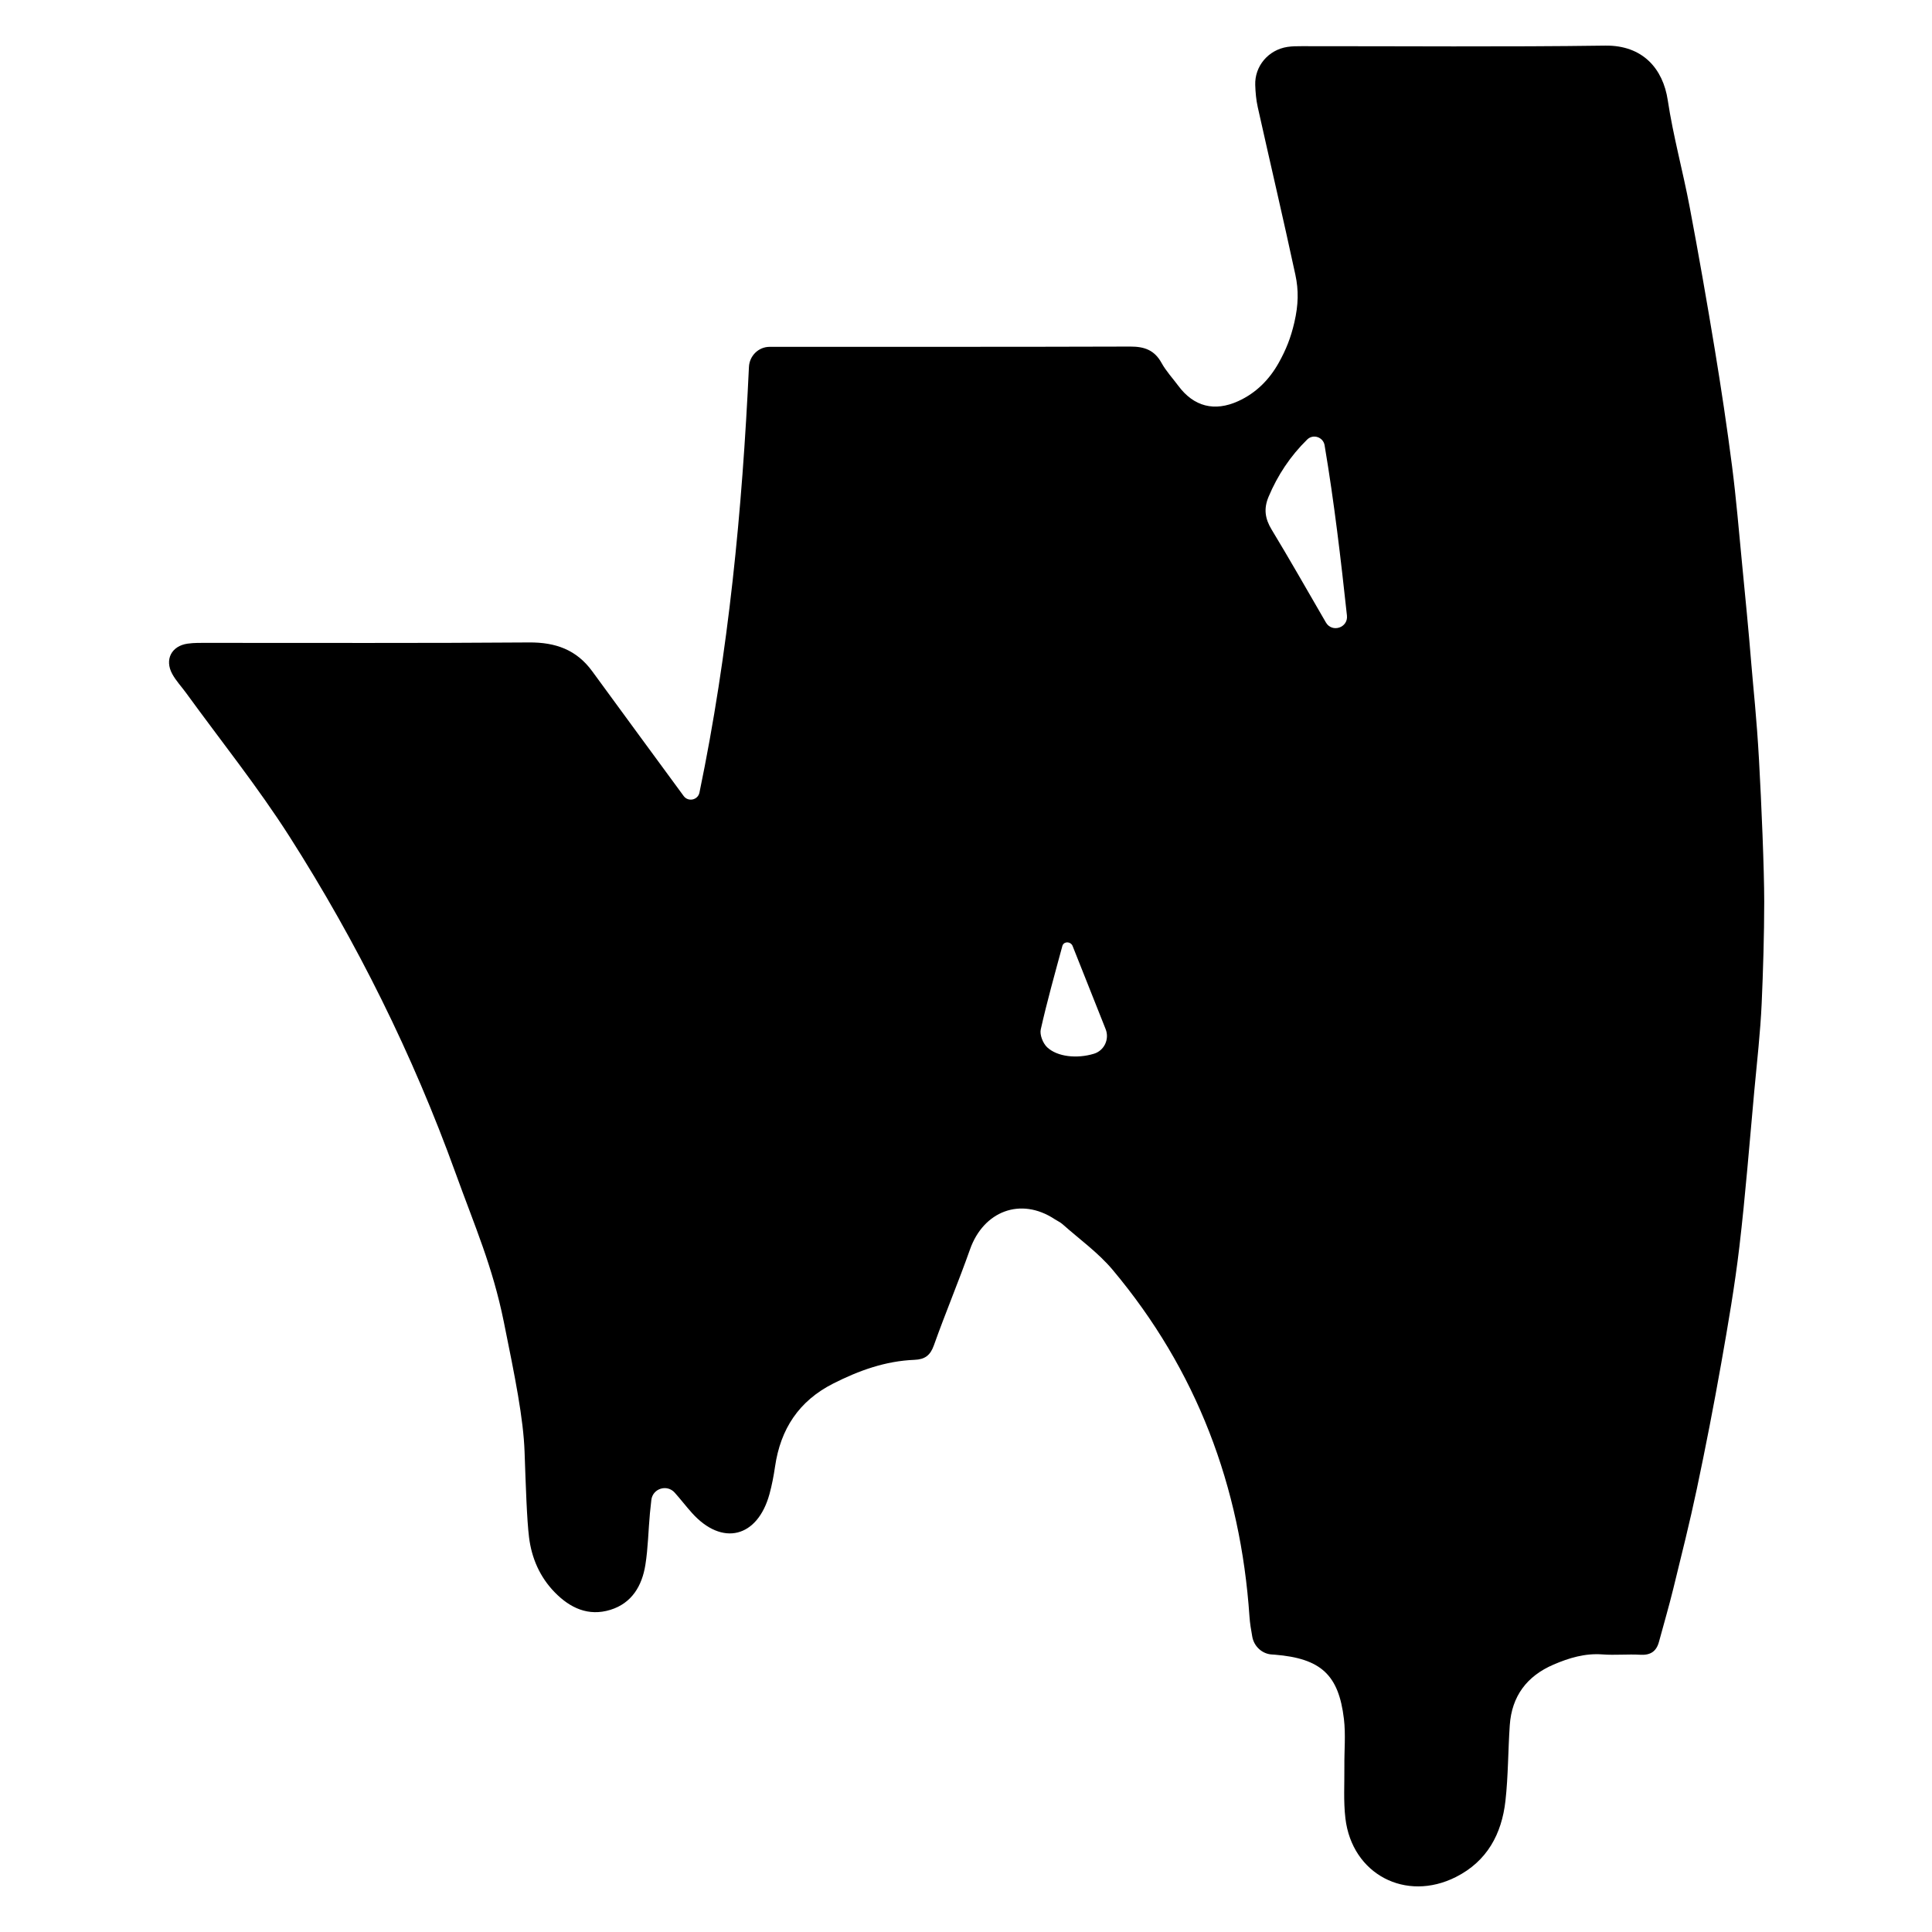
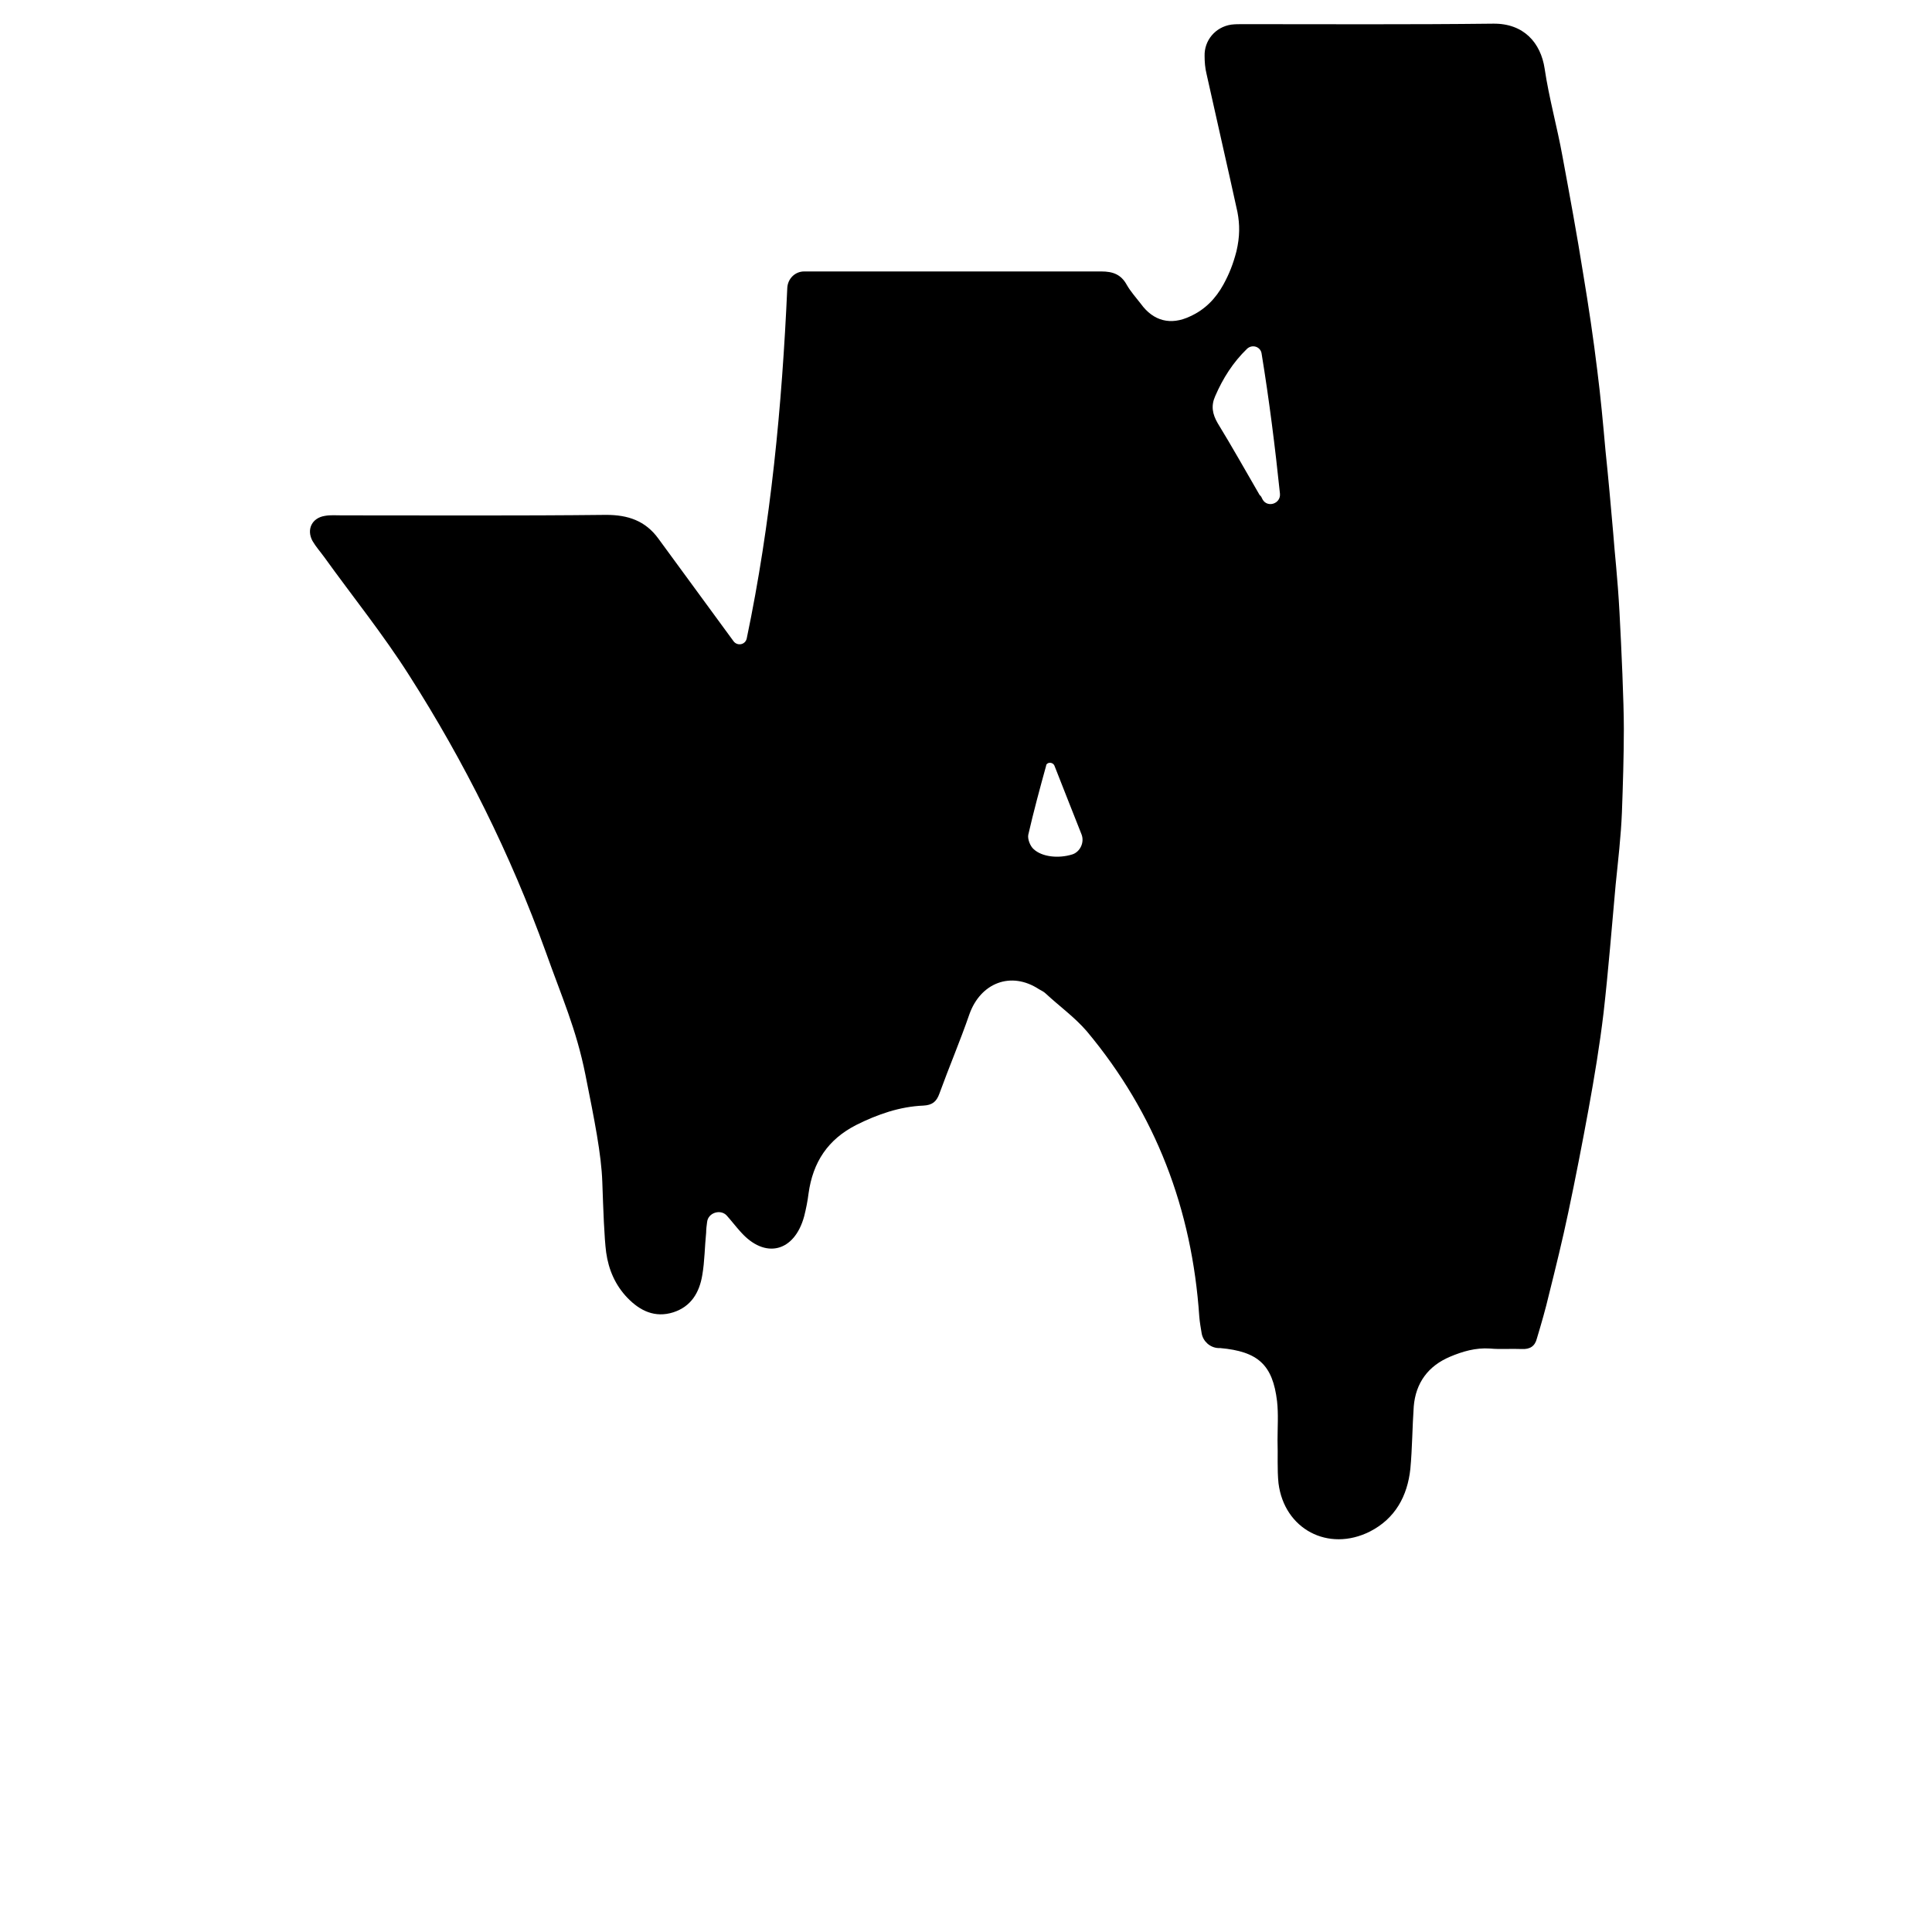
- <svg xmlns="http://www.w3.org/2000/svg" viewBox="0 0 682.667 682.667" height="682.667" width="682.667" xml:space="preserve" id="svg2" version="1.1">
-   <defs id="defs6">
-     <clipPath id="clipPath18" clipPathUnits="userSpaceOnUse">
-       <path id="path16" d="M 0,512 H 512 V 0 H 0 Z" />
-     </clipPath>
-   </defs>
-   <g transform="matrix(1.333333,0,0,-1.333333,0,682.6667)" id="g10">
-     <g id="g12">
-       <g clip-path="url(#clipPath18)" id="g14">
-         <g transform="translate(293.0049,239.2695)" id="g20">
-           <path id="path22" style="fill:#000000;fill-opacity:1;fill-rule:nonzero;stroke:none" d="m 0,0 c -2.833,7.129 -5.727,14.413 -8.761,22.05 -0.452,1.137 -2.101,1.302 -2.631,0.198 -0.029,-0.06 -0.052,-0.121 -0.069,-0.184 -1.994,-7.363 -4.063,-14.712 -5.733,-22.151 -0.317,-1.408 0.576,-3.663 1.683,-4.711 2.689,-2.544 7.907,-3.088 12.394,-1.73 C -0.369,-5.698 1.06,-2.668 0,0 m 58.369,107.774 c 1.623,-2.811 5.929,-1.407 5.58,1.82 -1.609,14.88 -3.346,29.831 -5.923,45.141 -0.363,2.162 -3.027,3.06 -4.597,1.53 -0.01,-0.009 -0.02,-0.018 -0.029,-0.028 -4.434,-4.351 -7.801,-9.404 -10.219,-15.154 -1.327,-3.151 -0.952,-5.791 0.797,-8.676 4.622,-7.626 9.026,-15.384 13.502,-23.096 0.297,-0.512 0.594,-1.024 0.889,-1.537 m -178.76,-232.545 c -0.135,-1.157 -0.263,-2.315 -0.372,-3.474 -0.43,-4.58 -0.487,-9.213 -1.211,-13.742 -0.884,-5.534 -3.576,-10.144 -9.27,-11.904 -5.833,-1.802 -10.7,0.485 -14.761,4.651 -3.942,4.043 -6.113,9.051 -6.798,14.561 -0.583,4.694 -0.873,13.81 -1.184,22.652 -0.31,8.841 -2.504,19.671 -5.501,34.445 -2.998,14.773 -7.602,25.089 -12.808,39.493 -11.324,31.324 -26.083,61.055 -43.979,89.11 -8.388,13.149 -18.206,25.387 -27.383,38.033 -1.228,1.693 -2.701,3.244 -3.695,5.062 -2.082,3.806 -0.224,7.426 4.053,8.039 1.787,0.256 3.624,0.206 5.438,0.207 28.358,0.016 56.716,-0.109 85.072,0.114 7.001,0.054 12.557,-1.928 16.712,-7.614 8.059,-11.028 16.143,-22.039 24.227,-33.048 l 0.026,-0.036 c 1.198,-1.628 3.771,-1.078 4.182,0.902 7.722,37.204 11.335,74.77 13.116,112.808 0.137,2.938 2.521,5.317 5.462,5.325 h 0.049 c 31.85,0.018 63.701,-0.031 95.55,0.073 3.726,0.012 6.407,-0.93 8.275,-4.323 1.2,-2.181 2.952,-4.056 4.45,-6.073 4.097,-5.518 9.578,-6.924 15.853,-4.077 4.766,2.162 8.285,5.733 10.775,10.199 1.892,3.395 3.171,6.538 4.124,10.67 1.084,4.697 1.161,8.508 0.271,12.638 -3.198,14.847 -6.673,29.634 -9.978,44.457 -0.422,1.895 -0.591,3.87 -0.658,5.816 -0.171,5.026 3.488,9.333 8.532,10.105 1.235,0.189 2.507,0.193 3.761,0.194 26.821,0.016 53.645,-0.221 80.461,0.15 9.966,0.138 15.318,-6.168 16.566,-14.451 1.428,-9.477 4.003,-18.775 5.789,-28.207 2.384,-12.593 4.596,-25.222 6.68,-37.869 1.696,-10.296 3.248,-20.622 4.578,-30.971 1.1,-8.561 1.811,-17.171 2.644,-25.765 0.862,-8.879 1.744,-17.757 2.462,-26.649 0.528,-6.534 1.393,-13.932 2.037,-25.49 0.645,-11.558 1.376,-28.863 1.376,-37.477 0,-8.614 -0.298,-18.518 -0.672,-26.886 -0.347,-7.775 -1.247,-15.527 -1.962,-23.284 -1.265,-13.749 -2.333,-27.524 -3.945,-41.233 -1.22,-10.362 -3.003,-20.668 -4.82,-30.948 -1.963,-11.104 -4.121,-22.18 -6.452,-33.213 -1.871,-8.857 -4.077,-17.645 -6.234,-26.439 -1.162,-4.738 -2.534,-9.423 -3.809,-14.132 -0.683,-2.522 -2.233,-3.579 -4.921,-3.426 -3.342,0.191 -6.718,-0.159 -10.052,0.091 -4.628,0.346 -8.845,-0.926 -12.974,-2.699 -7.047,-3.029 -11.059,-8.351 -11.59,-16.053 -0.46,-6.685 -0.401,-13.418 -1.149,-20.065 -0.987,-8.779 -4.867,-15.998 -13.116,-20.166 -13.31,-6.727 -27.532,0.729 -29.292,15.52 -0.541,4.547 -0.233,9.198 -0.276,13.802 -0.04,4.187 0.373,8.423 -0.119,12.554 -1.389,11.69 -6.055,16.034 -18.338,17.04 -0.215,0.017 -0.431,0.031 -0.648,0.04 -2.636,0.111 -4.82,2.098 -5.296,4.693 -0.335,1.828 -0.627,3.603 -0.749,5.389 -2.351,34.475 -13.991,65.314 -36.257,91.862 -3.809,4.543 -8.796,8.102 -13.268,12.083 -0.617,0.549 -1.414,0.894 -2.114,1.353 -9.024,5.944 -18.852,2.09 -22.418,-8.008 -3.017,-8.539 -6.539,-16.899 -9.576,-25.431 -0.959,-2.693 -2.4,-3.738 -5.148,-3.847 -7.679,-0.301 -14.732,-2.838 -21.532,-6.284 -9.096,-4.61 -13.964,-12.038 -15.417,-22.019 -0.355,-2.433 -0.82,-4.885 -1.473,-7.268 -3.176,-11.574 -12.542,-13.921 -20.558,-4.988 -1.546,1.723 -2.974,3.595 -4.519,5.317 l -0.053,0.06 c -2.04,2.274 -5.819,1.086 -6.176,-1.949" />
-         </g>
-       </g>
-     </g>
-   </g>
+ <svg xmlns="http://www.w3.org/2000/svg" version="1.1" id="Layer_1" x="0px" y="0px" viewBox="0 0 400 400" style="enable-background:new 0 0 400 400;" xml:space="preserve">
+   <path d="M146.4,253c-0.1,0.7-0.2,1.5-0.2,2.2c-0.3,2.9-0.3,5.9-0.8,8.8c-0.6,3.6-2.3,6.5-6,7.7c-3.8,1.2-6.9-0.3-9.5-3  c-2.5-2.6-3.9-5.8-4.4-9.4c-0.4-3-0.6-8.9-0.8-14.6c-0.2-5.7-1.6-12.7-3.5-22.2c-1.9-9.5-4.9-16.1-8.2-25.4  c-7.3-20.2-16.8-39.3-28.3-57.3c-5.4-8.5-11.7-16.3-17.6-24.5c-0.8-1.1-1.7-2.1-2.4-3.3c-1.3-2.4-0.1-4.8,2.6-5.2  c1.1-0.2,2.3-0.1,3.5-0.1c18.2,0,36.5,0.1,54.7-0.1c4.5,0,8.1,1.2,10.8,4.9c5.2,7.1,10.4,14.2,15.6,21.3l0,0c0.8,1,2.4,0.7,2.7-0.6  c5-23.9,7.3-48.1,8.4-72.6c0.1-1.9,1.6-3.4,3.5-3.4c0,0,0,0,0,0c20.5,0,41,0,61.5,0c2.4,0,4.1,0.6,5.3,2.8c0.8,1.4,1.9,2.6,2.9,3.9  c2.6,3.6,6.2,4.5,10.2,2.6c3.1-1.4,5.3-3.7,6.9-6.6c1.2-2.2,2-4.2,2.7-6.9c0.7-3,0.7-5.5,0.2-8.1c-2.1-9.6-4.3-19.1-6.4-28.6  c-0.3-1.2-0.4-2.5-0.4-3.7c-0.1-3.2,2.2-6,5.5-6.5c0.8-0.1,1.6-0.1,2.4-0.1c17.3,0,34.5,0.1,51.8-0.1c6.4-0.1,9.9,4,10.7,9.3  c0.9,6.1,2.6,12.1,3.7,18.2c1.5,8.1,3,16.2,4.3,24.4c1.1,6.6,2.1,13.3,2.9,19.9c0.7,5.5,1.2,11,1.7,16.6c0.6,5.7,1.1,11.4,1.6,17.1  c0.3,4.2,0.9,9,1.3,16.4s0.9,18.6,0.9,24.1s-0.2,11.9-0.4,17.3c-0.2,5-0.8,10-1.3,15c-0.8,8.8-1.5,17.7-2.5,26.5  c-0.8,6.7-1.9,13.3-3.1,19.9c-1.3,7.1-2.7,14.3-4.2,21.4c-1.2,5.7-2.6,11.4-4,17c-0.7,3-1.6,6.1-2.5,9.1c-0.4,1.6-1.4,2.3-3.2,2.2  c-2.2-0.1-4.3,0.1-6.5-0.1c-3-0.2-5.7,0.6-8.3,1.7c-4.5,1.9-7.1,5.4-7.5,10.3c-0.3,4.3-0.3,8.6-0.7,12.9c-0.6,5.6-3.1,10.3-8.4,13  c-8.6,4.3-17.7-0.5-18.9-10c-0.3-2.9-0.1-5.9-0.2-8.9c0-2.7,0.2-5.4-0.1-8.1c-0.9-7.5-3.9-10.3-11.8-11c-0.1,0-0.3,0-0.4,0  c-1.7-0.1-3.1-1.4-3.4-3c-0.2-1.2-0.4-2.3-0.5-3.5c-1.5-22.2-9-42-23.3-59.1c-2.5-2.9-5.7-5.2-8.5-7.8c-0.4-0.4-0.9-0.6-1.4-0.9  c-5.8-3.8-12.1-1.3-14.4,5.2c-1.9,5.5-4.2,10.9-6.2,16.4c-0.6,1.7-1.5,2.4-3.3,2.5c-4.9,0.2-9.5,1.8-13.9,4c-5.9,3-9,7.7-9.9,14.2  c-0.2,1.6-0.5,3.1-0.9,4.7c-2,7.4-8.1,9-13.2,3.2c-1-1.1-1.9-2.3-2.9-3.4l0,0C149.1,250.3,146.6,251.1,146.4,253z M261.4,103.4  c1,1.8,3.8,0.9,3.6-1.2c-1-9.6-2.2-19.2-3.8-29c-0.2-1.4-1.9-2-3-1c0,0,0,0,0,0c-2.9,2.8-5,6.1-6.6,9.8c-0.9,2-0.6,3.7,0.5,5.6  c3,4.9,5.8,9.9,8.7,14.9C261.1,102.7,261.2,103,261.4,103.4z M223.9,172.7c-1.8-4.6-3.7-9.3-5.6-14.2c-0.3-0.7-1.4-0.8-1.7-0.1  c0,0,0,0.1,0,0.1c-1.3,4.7-2.6,9.5-3.7,14.3c-0.2,0.9,0.4,2.4,1.1,3c1.7,1.6,5.1,2,8,1.1C223.6,176.4,224.6,174.4,223.9,172.7z" />
</svg>
